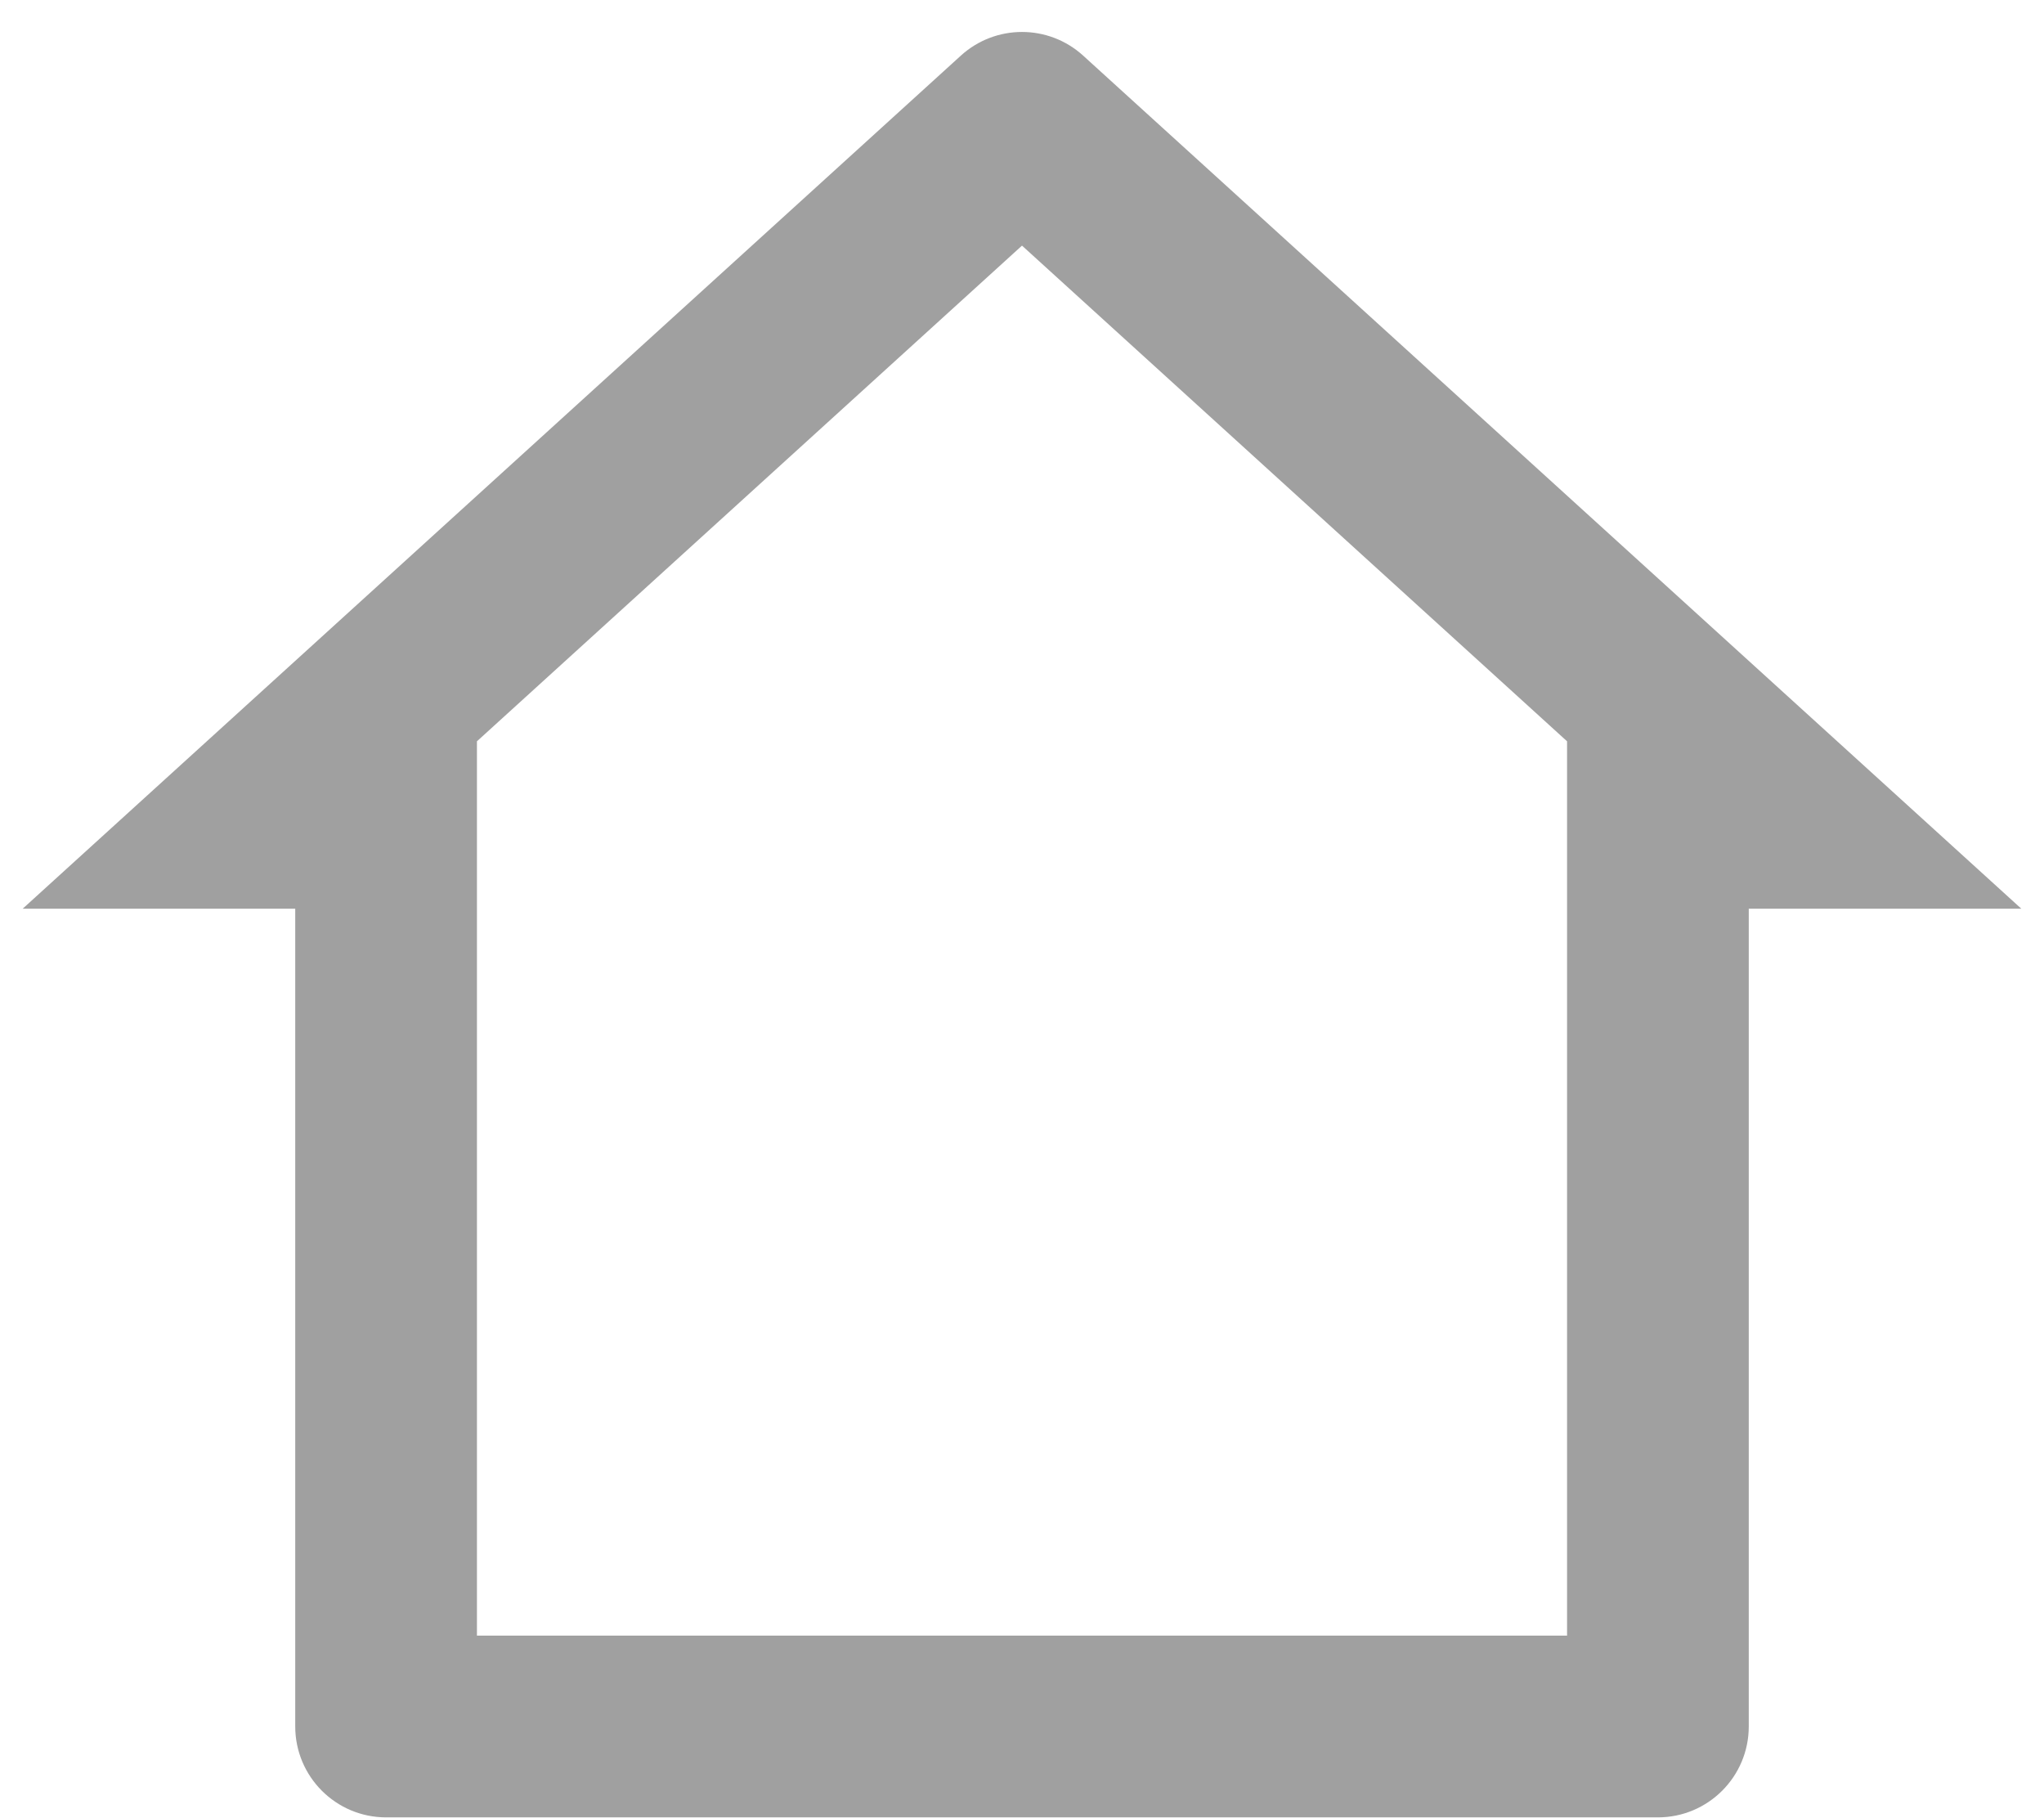
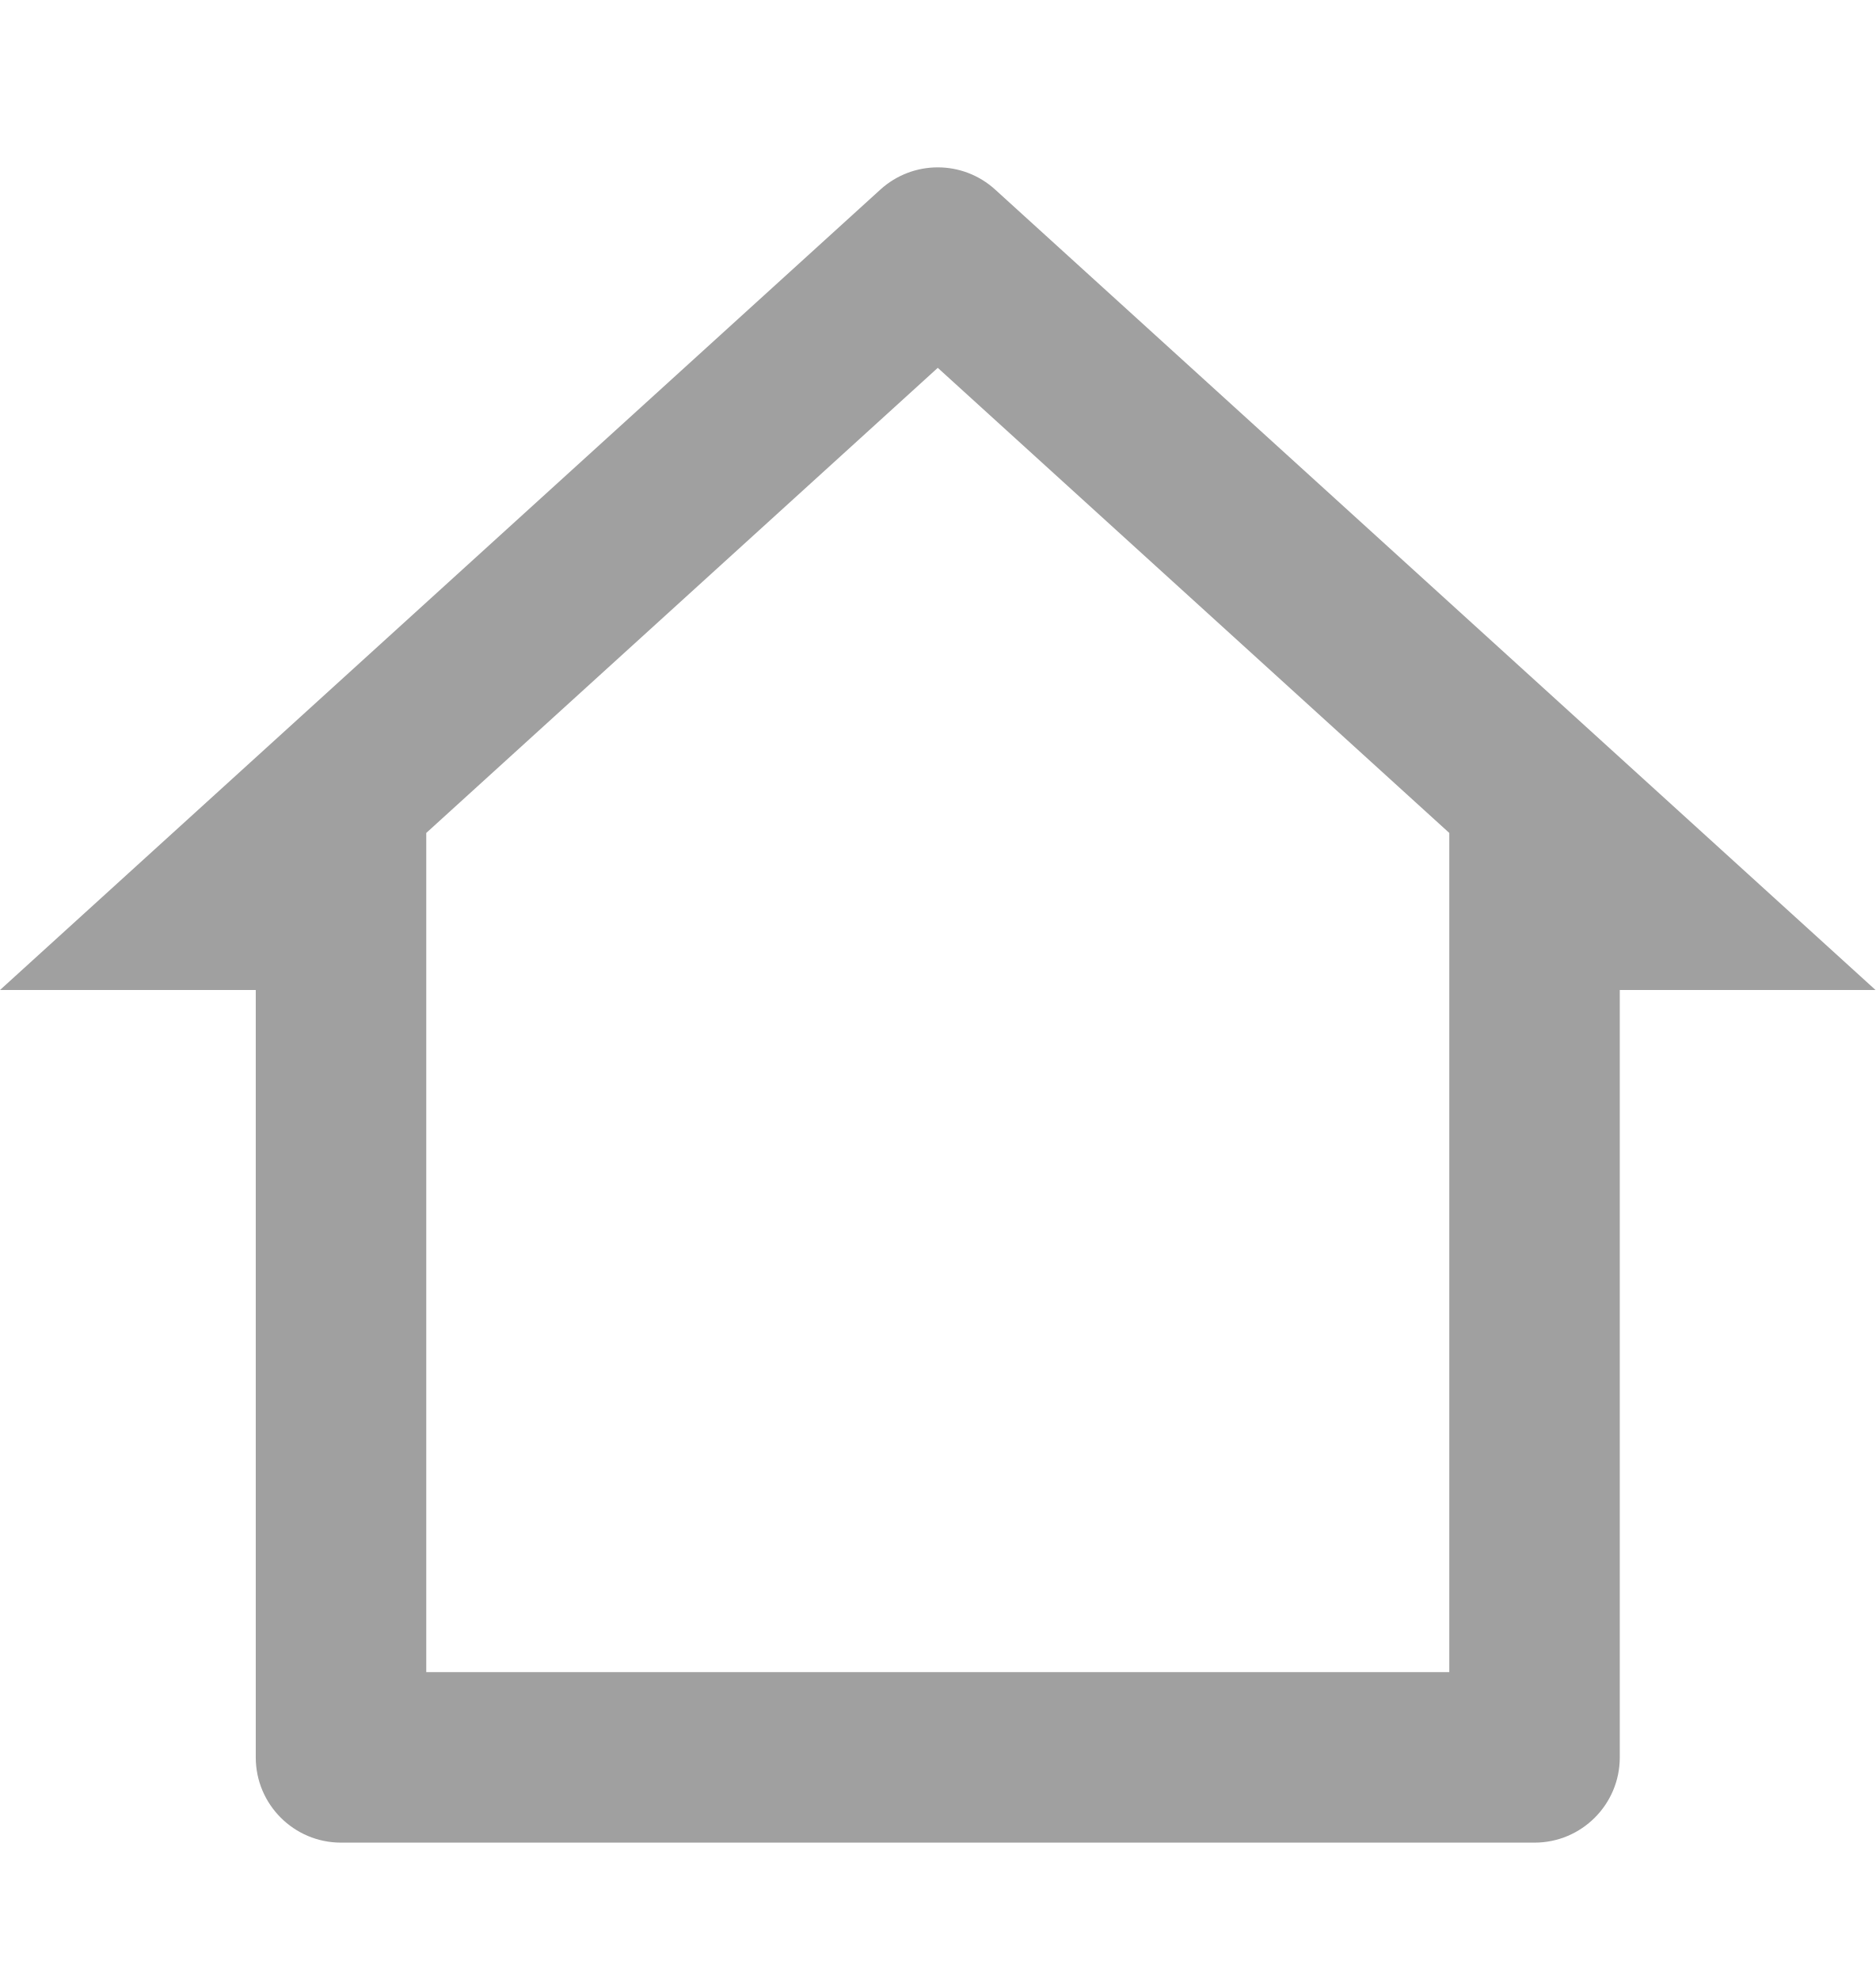
- <svg xmlns="http://www.w3.org/2000/svg" width="18" height="16" viewBox="0 0 22 20" fill="none">
+ <svg xmlns="http://www.w3.org/2000/svg" width="18" height="19" viewBox="0 0 22 20" fill="none">
  <path d="M18 20H4C3.448 20 3 19.552 3 19V10H0L10.327 0.612C10.709 0.265 11.291 0.265 11.673 0.612L22 10H19V19C19 19.552 18.552 20 18 20ZM5 18H17V8.158L11 2.703L5 8.158V18Z" fill="#A0A0A0" />
</svg>
